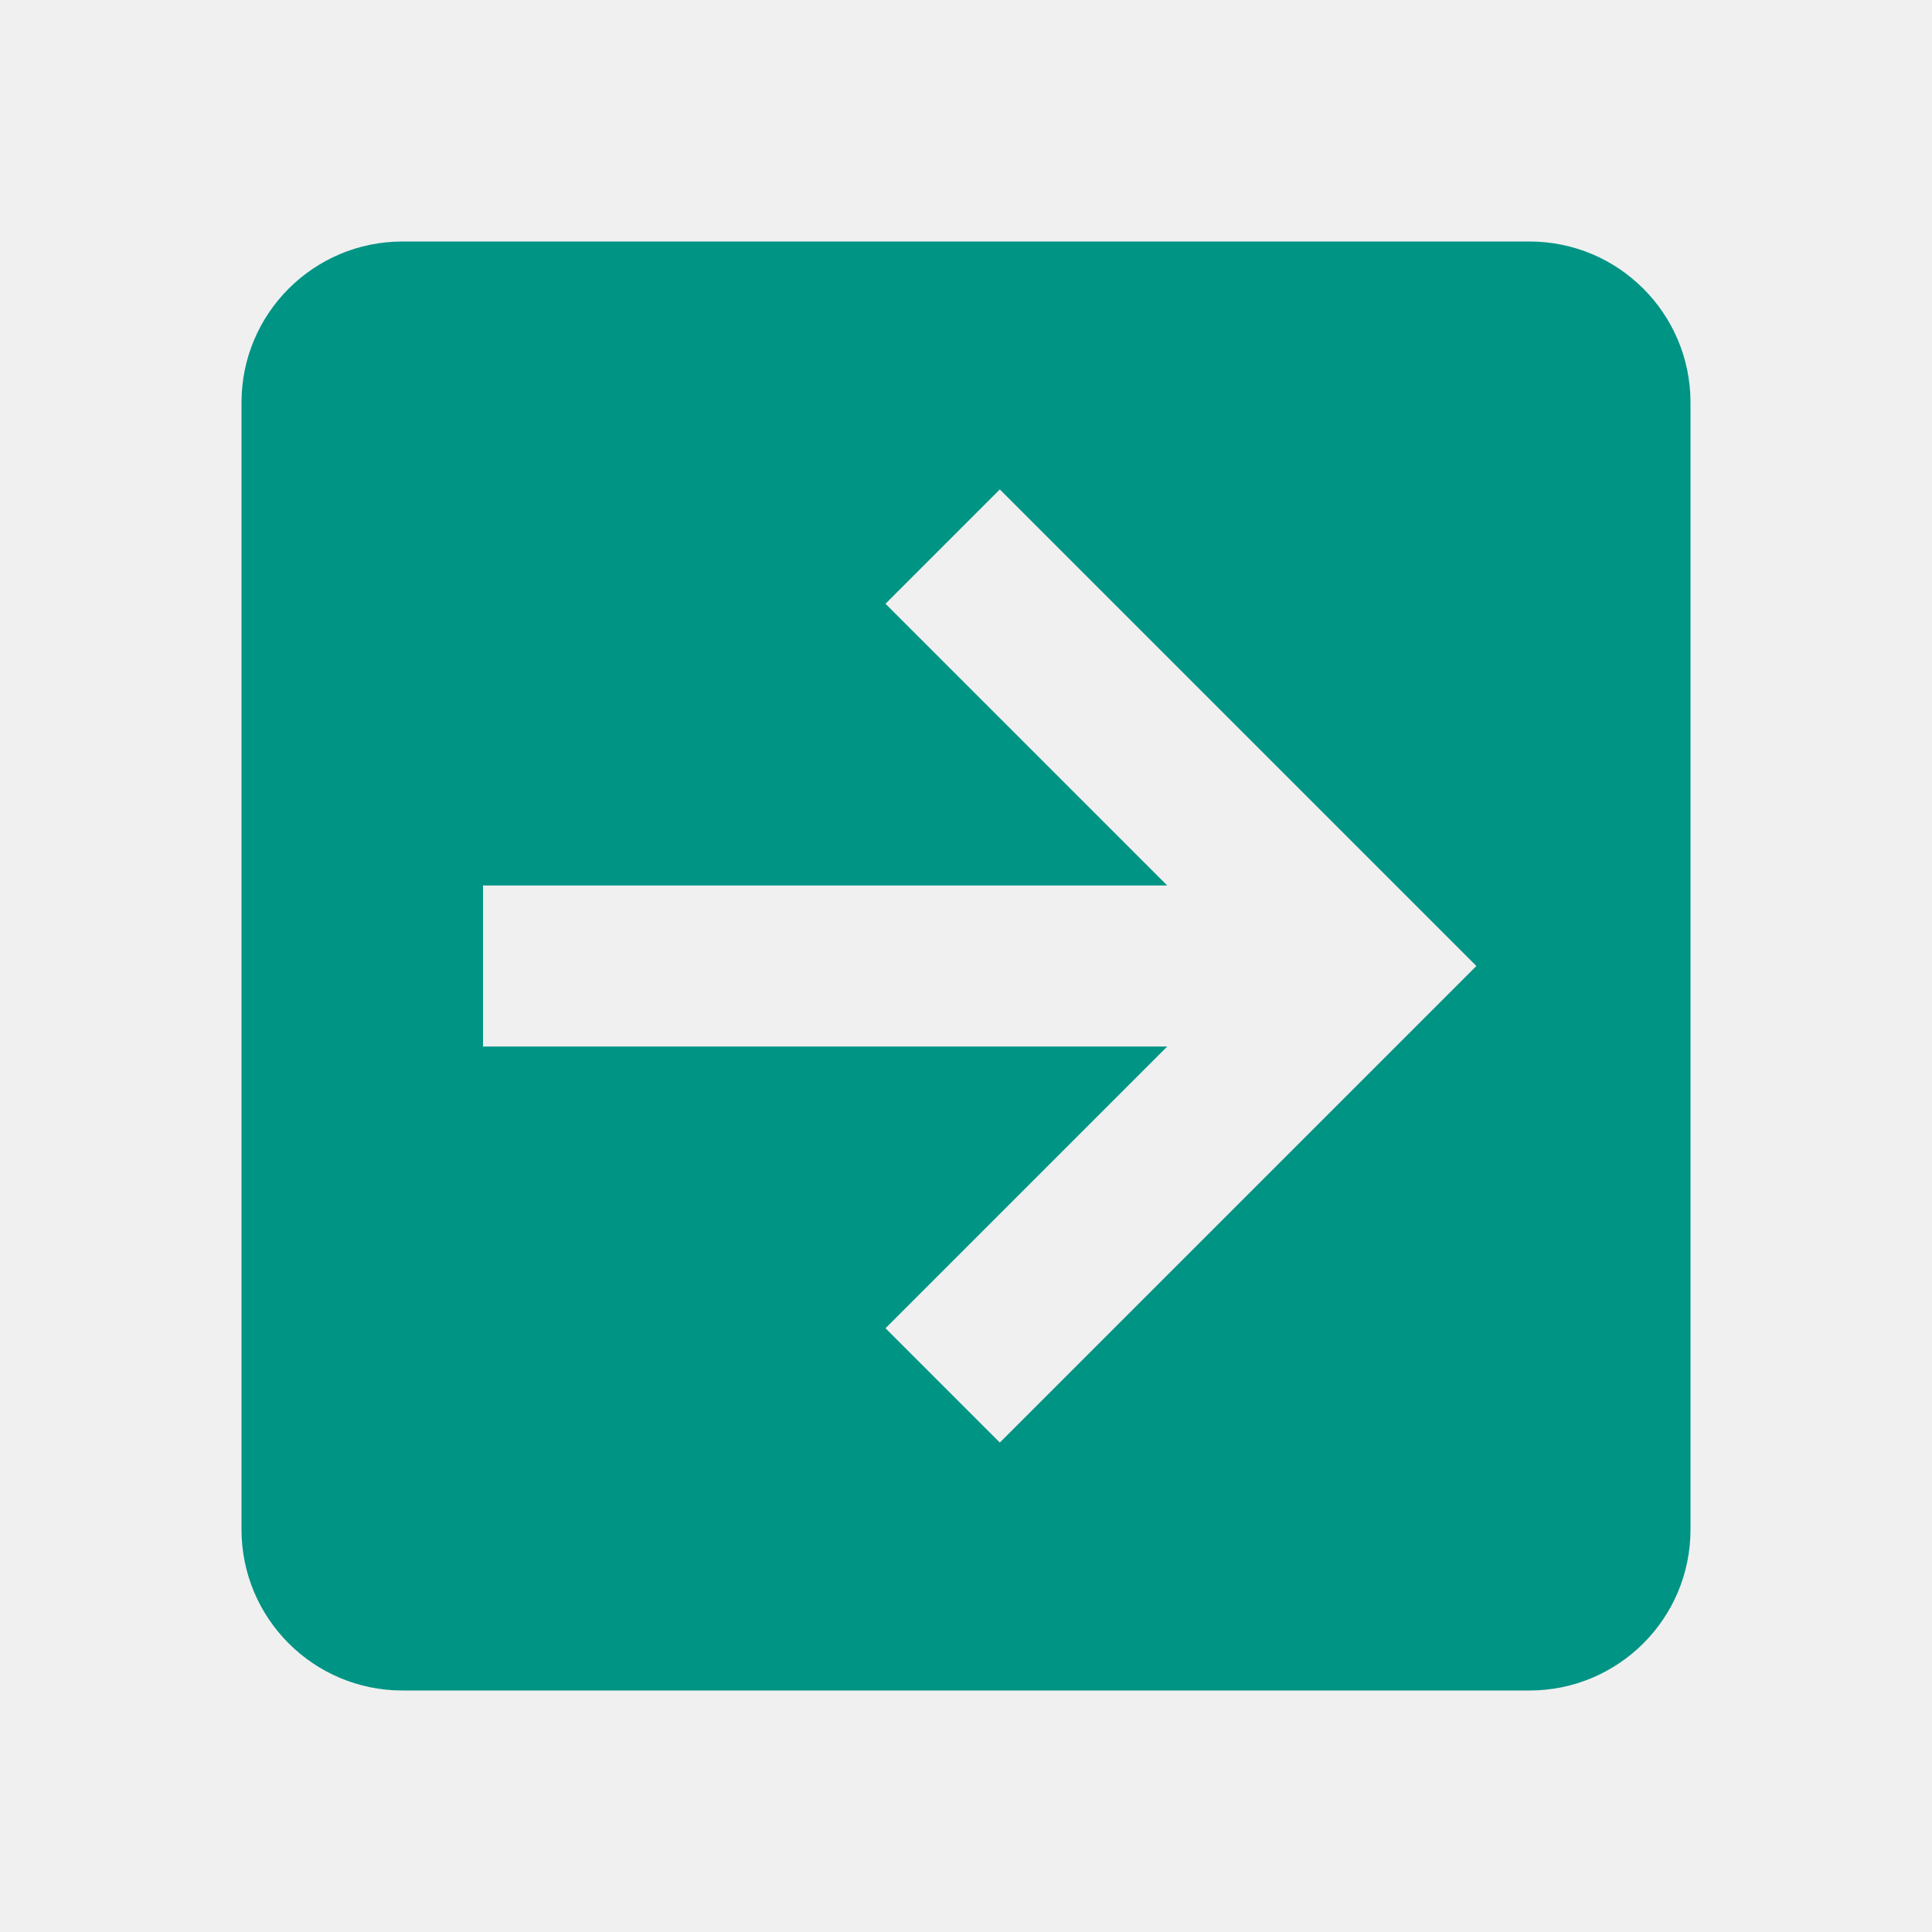
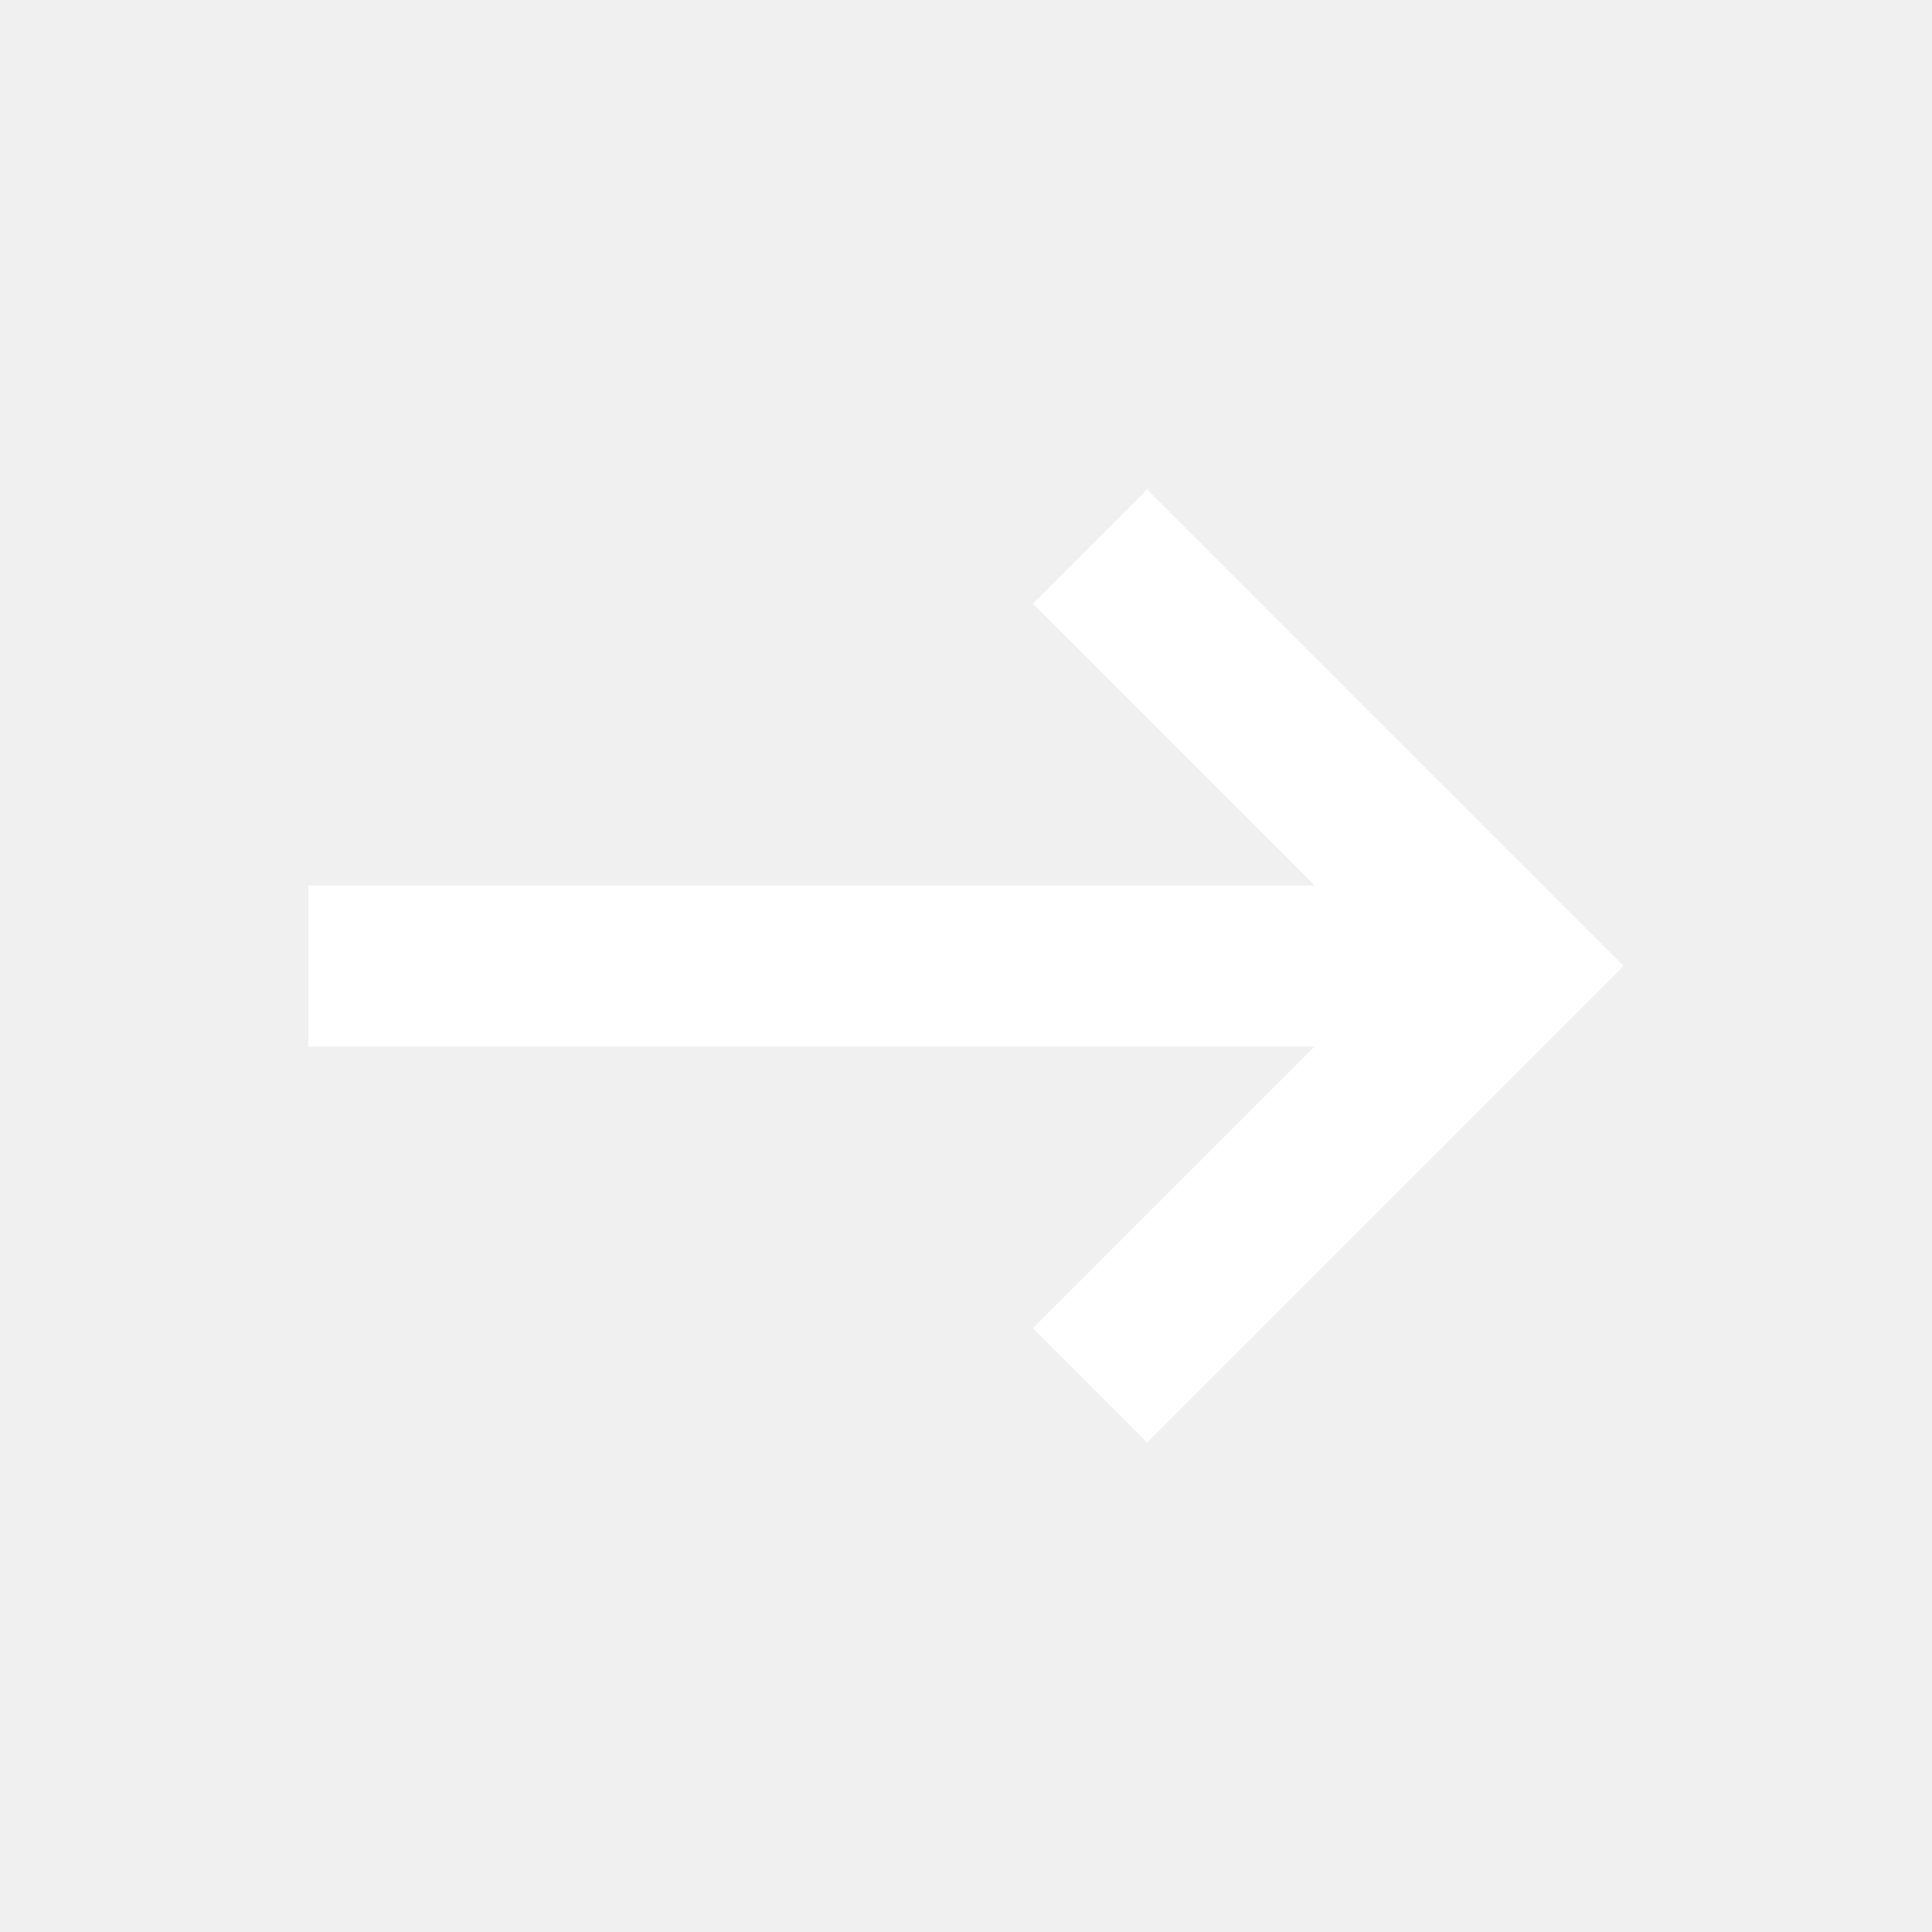
<svg xmlns="http://www.w3.org/2000/svg" viewBox="0 0 24 24" version="1.1" id="svg4">
  <defs id="defs8" />
-   <path d="M5,21A2,2 0 0,1 3,19V5A2,2 0 0,1 5,3H19A2,2 0 0,1 21,5V19C21,20.11 20.1,21 19,21H5M6,13H14.5L11,16.5L12.42,17.92L18.34,12L12.42,6.08L11,7.5L14.5,11H6V13Z" style="fill:#009485" id="path2" />
+   <path style="fill:#ffffff;fill-opacity:1" d="m 3.83,13 h 12.5 l -3.5,3.5 1.42,1.42 L 20.17,12 14.25,6.08 12.83,7.5 16.33,11 H 3.83 Z" id="path1" />
</svg>
